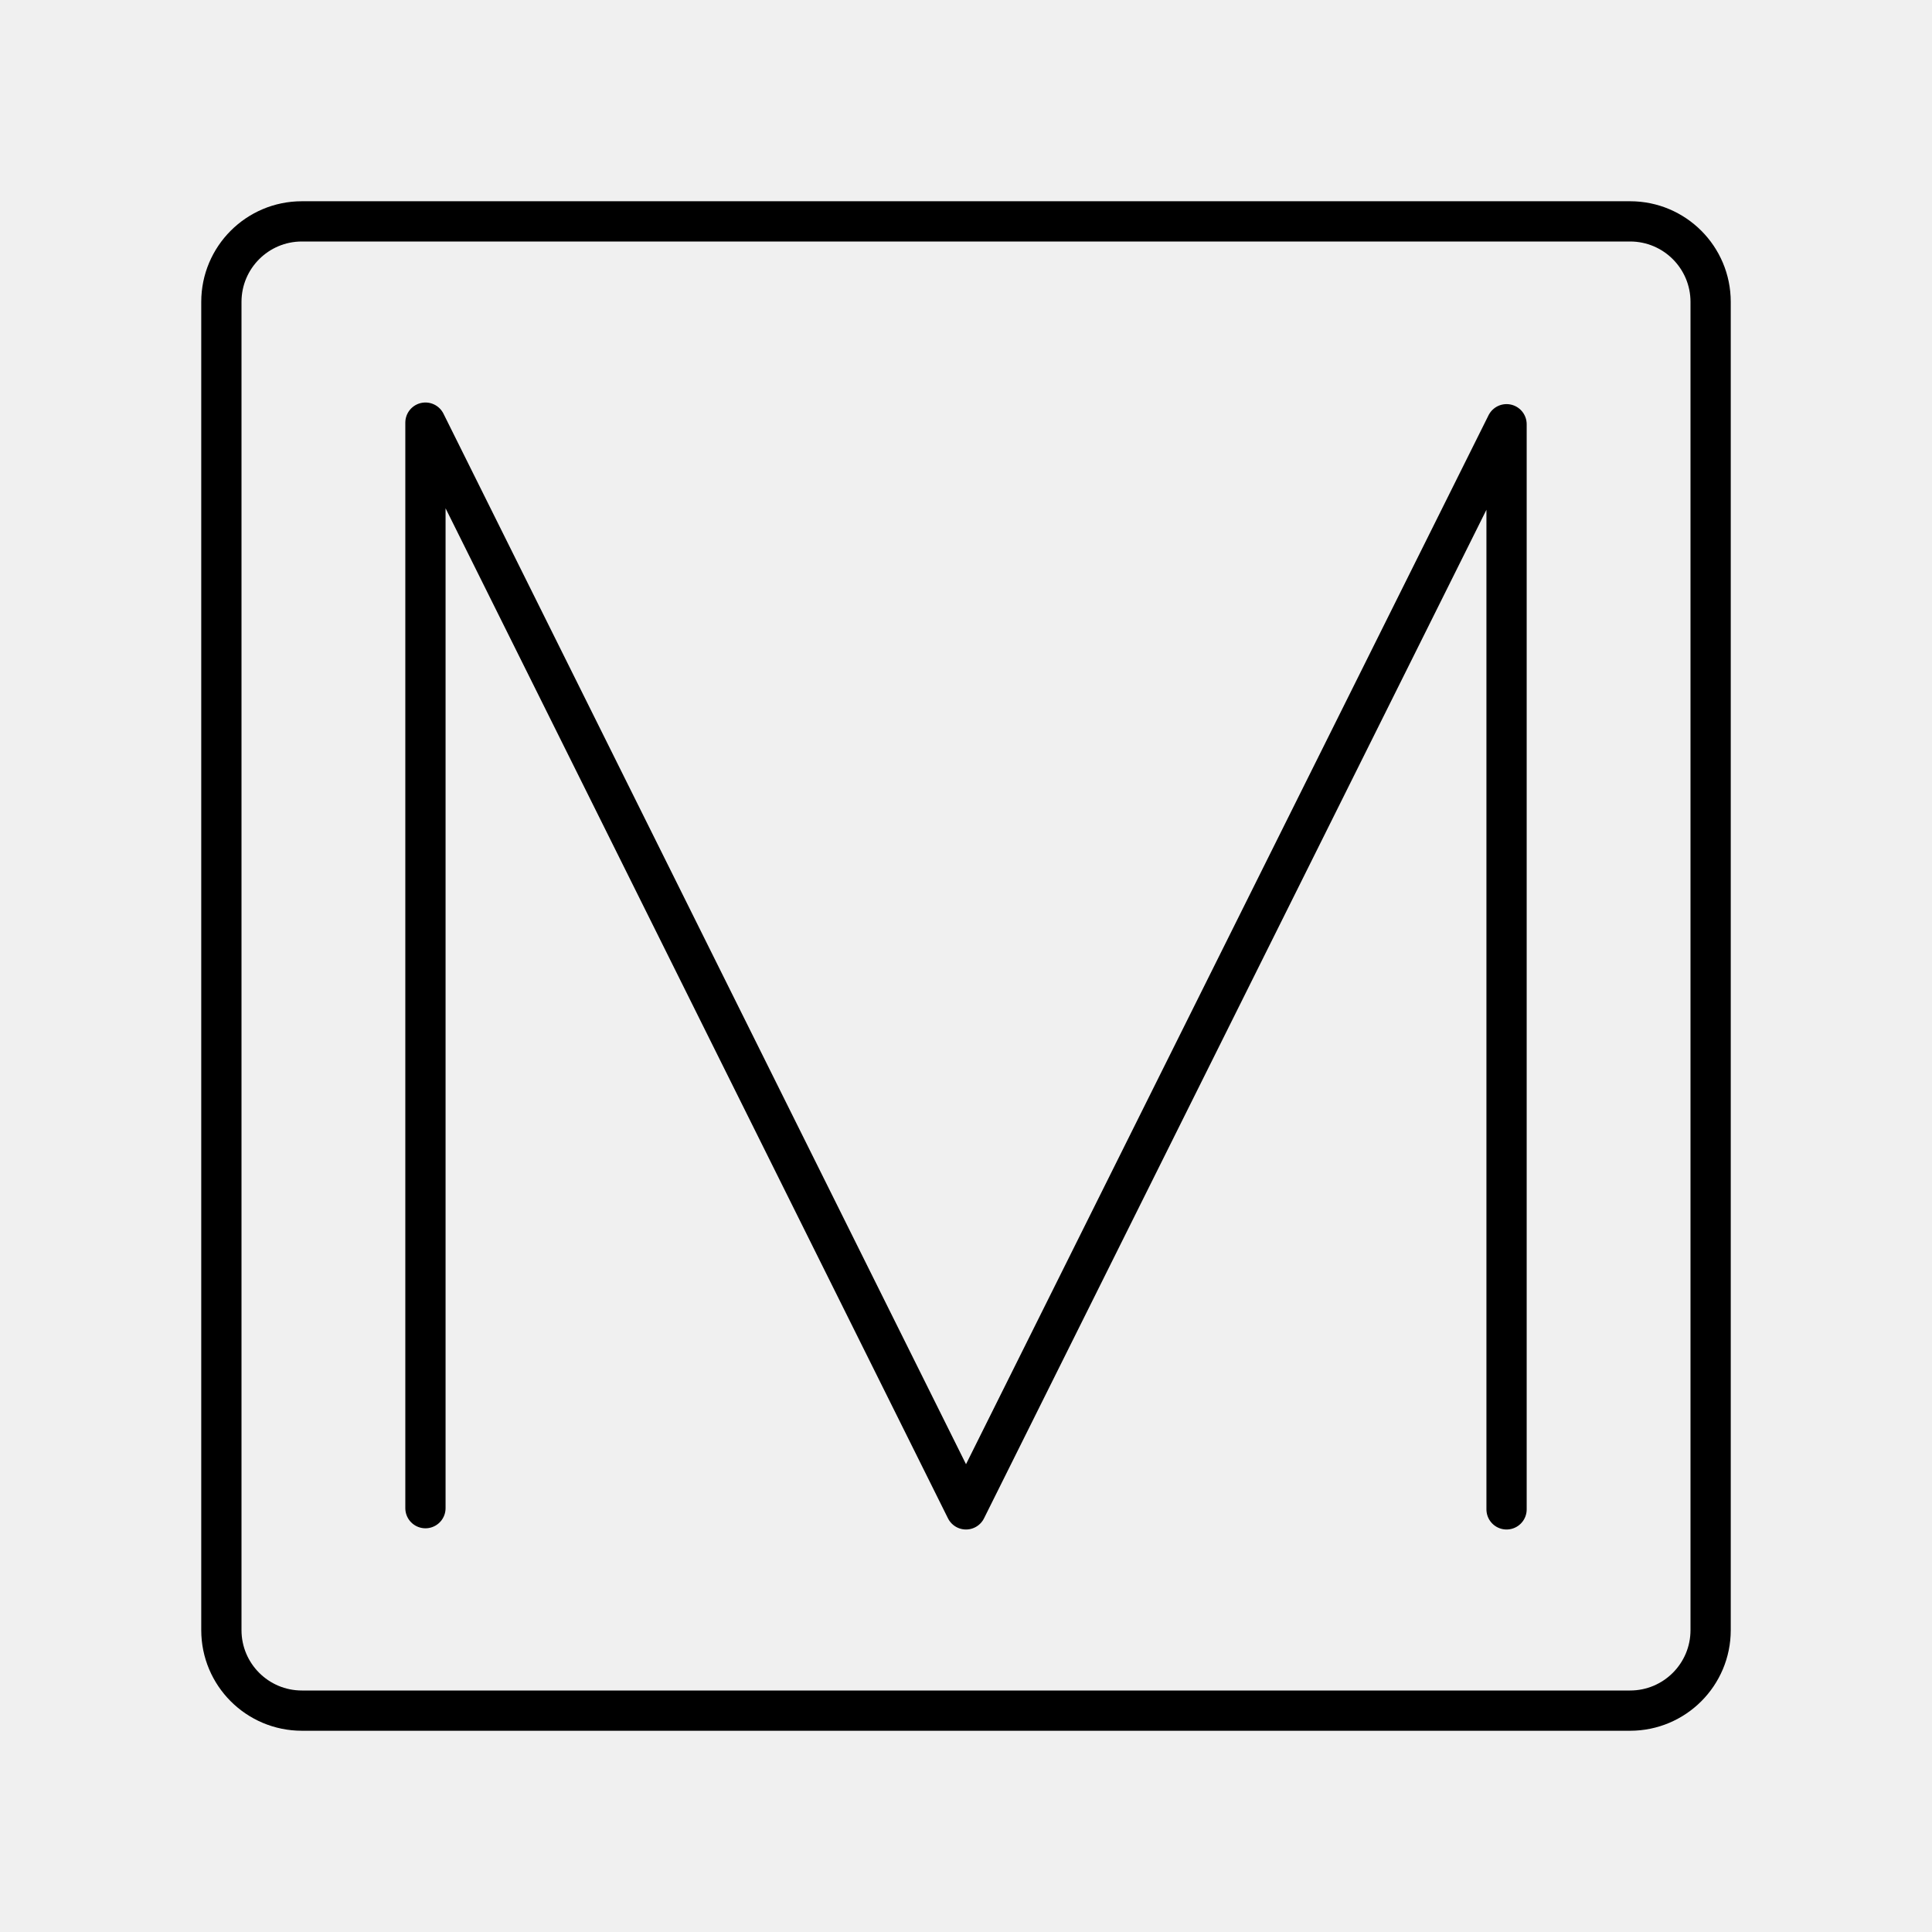
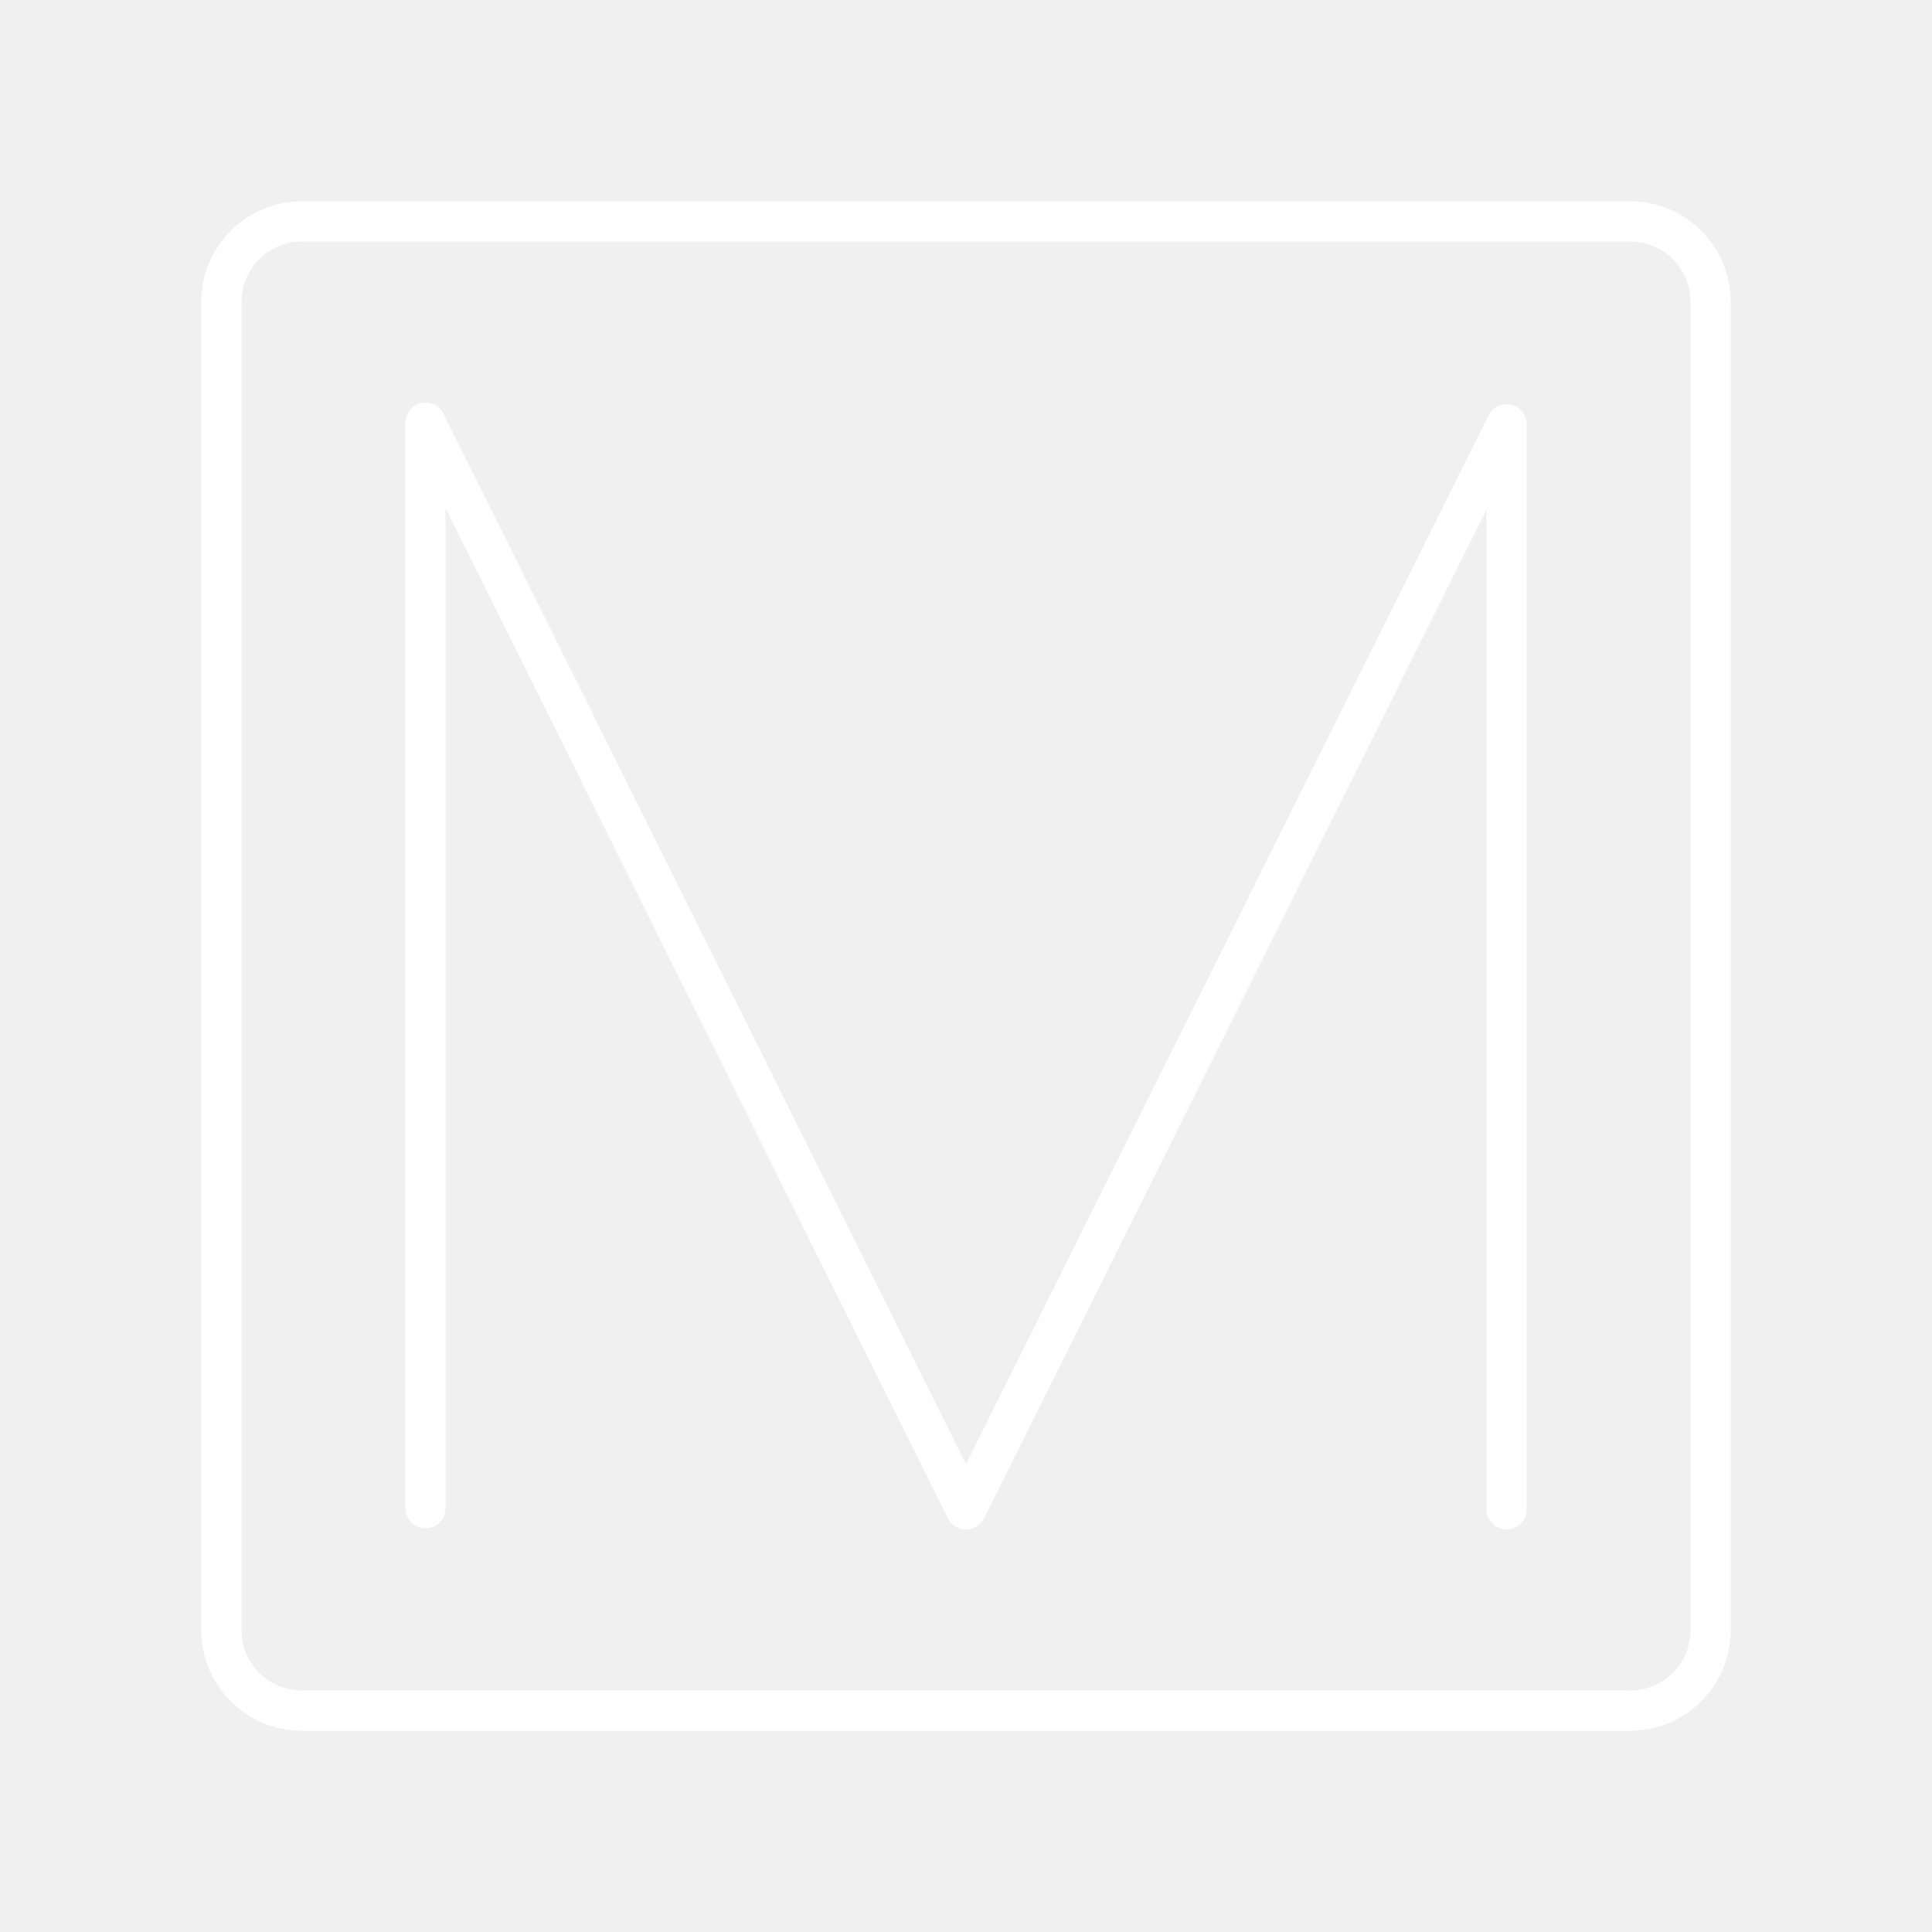
<svg xmlns="http://www.w3.org/2000/svg" width="800px" height="800px" viewBox="0 0 48 48" id="Layer_2" data-name="Layer 2">
  <defs>
-     <style>.cls-1{fill:none;stroke:#000000;stroke-linecap:round;stroke-linejoin:round;}</style>
+     <style>.cls-1{fill:none;stroke:#ffffff;stroke-linecap:round;stroke-linejoin:round;}</style>
  </defs>
  <path class="cls-1" d="M40.5,5.5H7.5a2,2,0,0,0-2,2v33a2,2,0,0,0,2,2h33a2,2,0,0,0,2-2V7.5A2,2,0,0,0,40.5,5.5Z" />
  <polyline class="cls-1" points="10.57 37.47 10.57 10.5 24 37.5 37.43 10.54 37.43 37.5" />
</svg>
